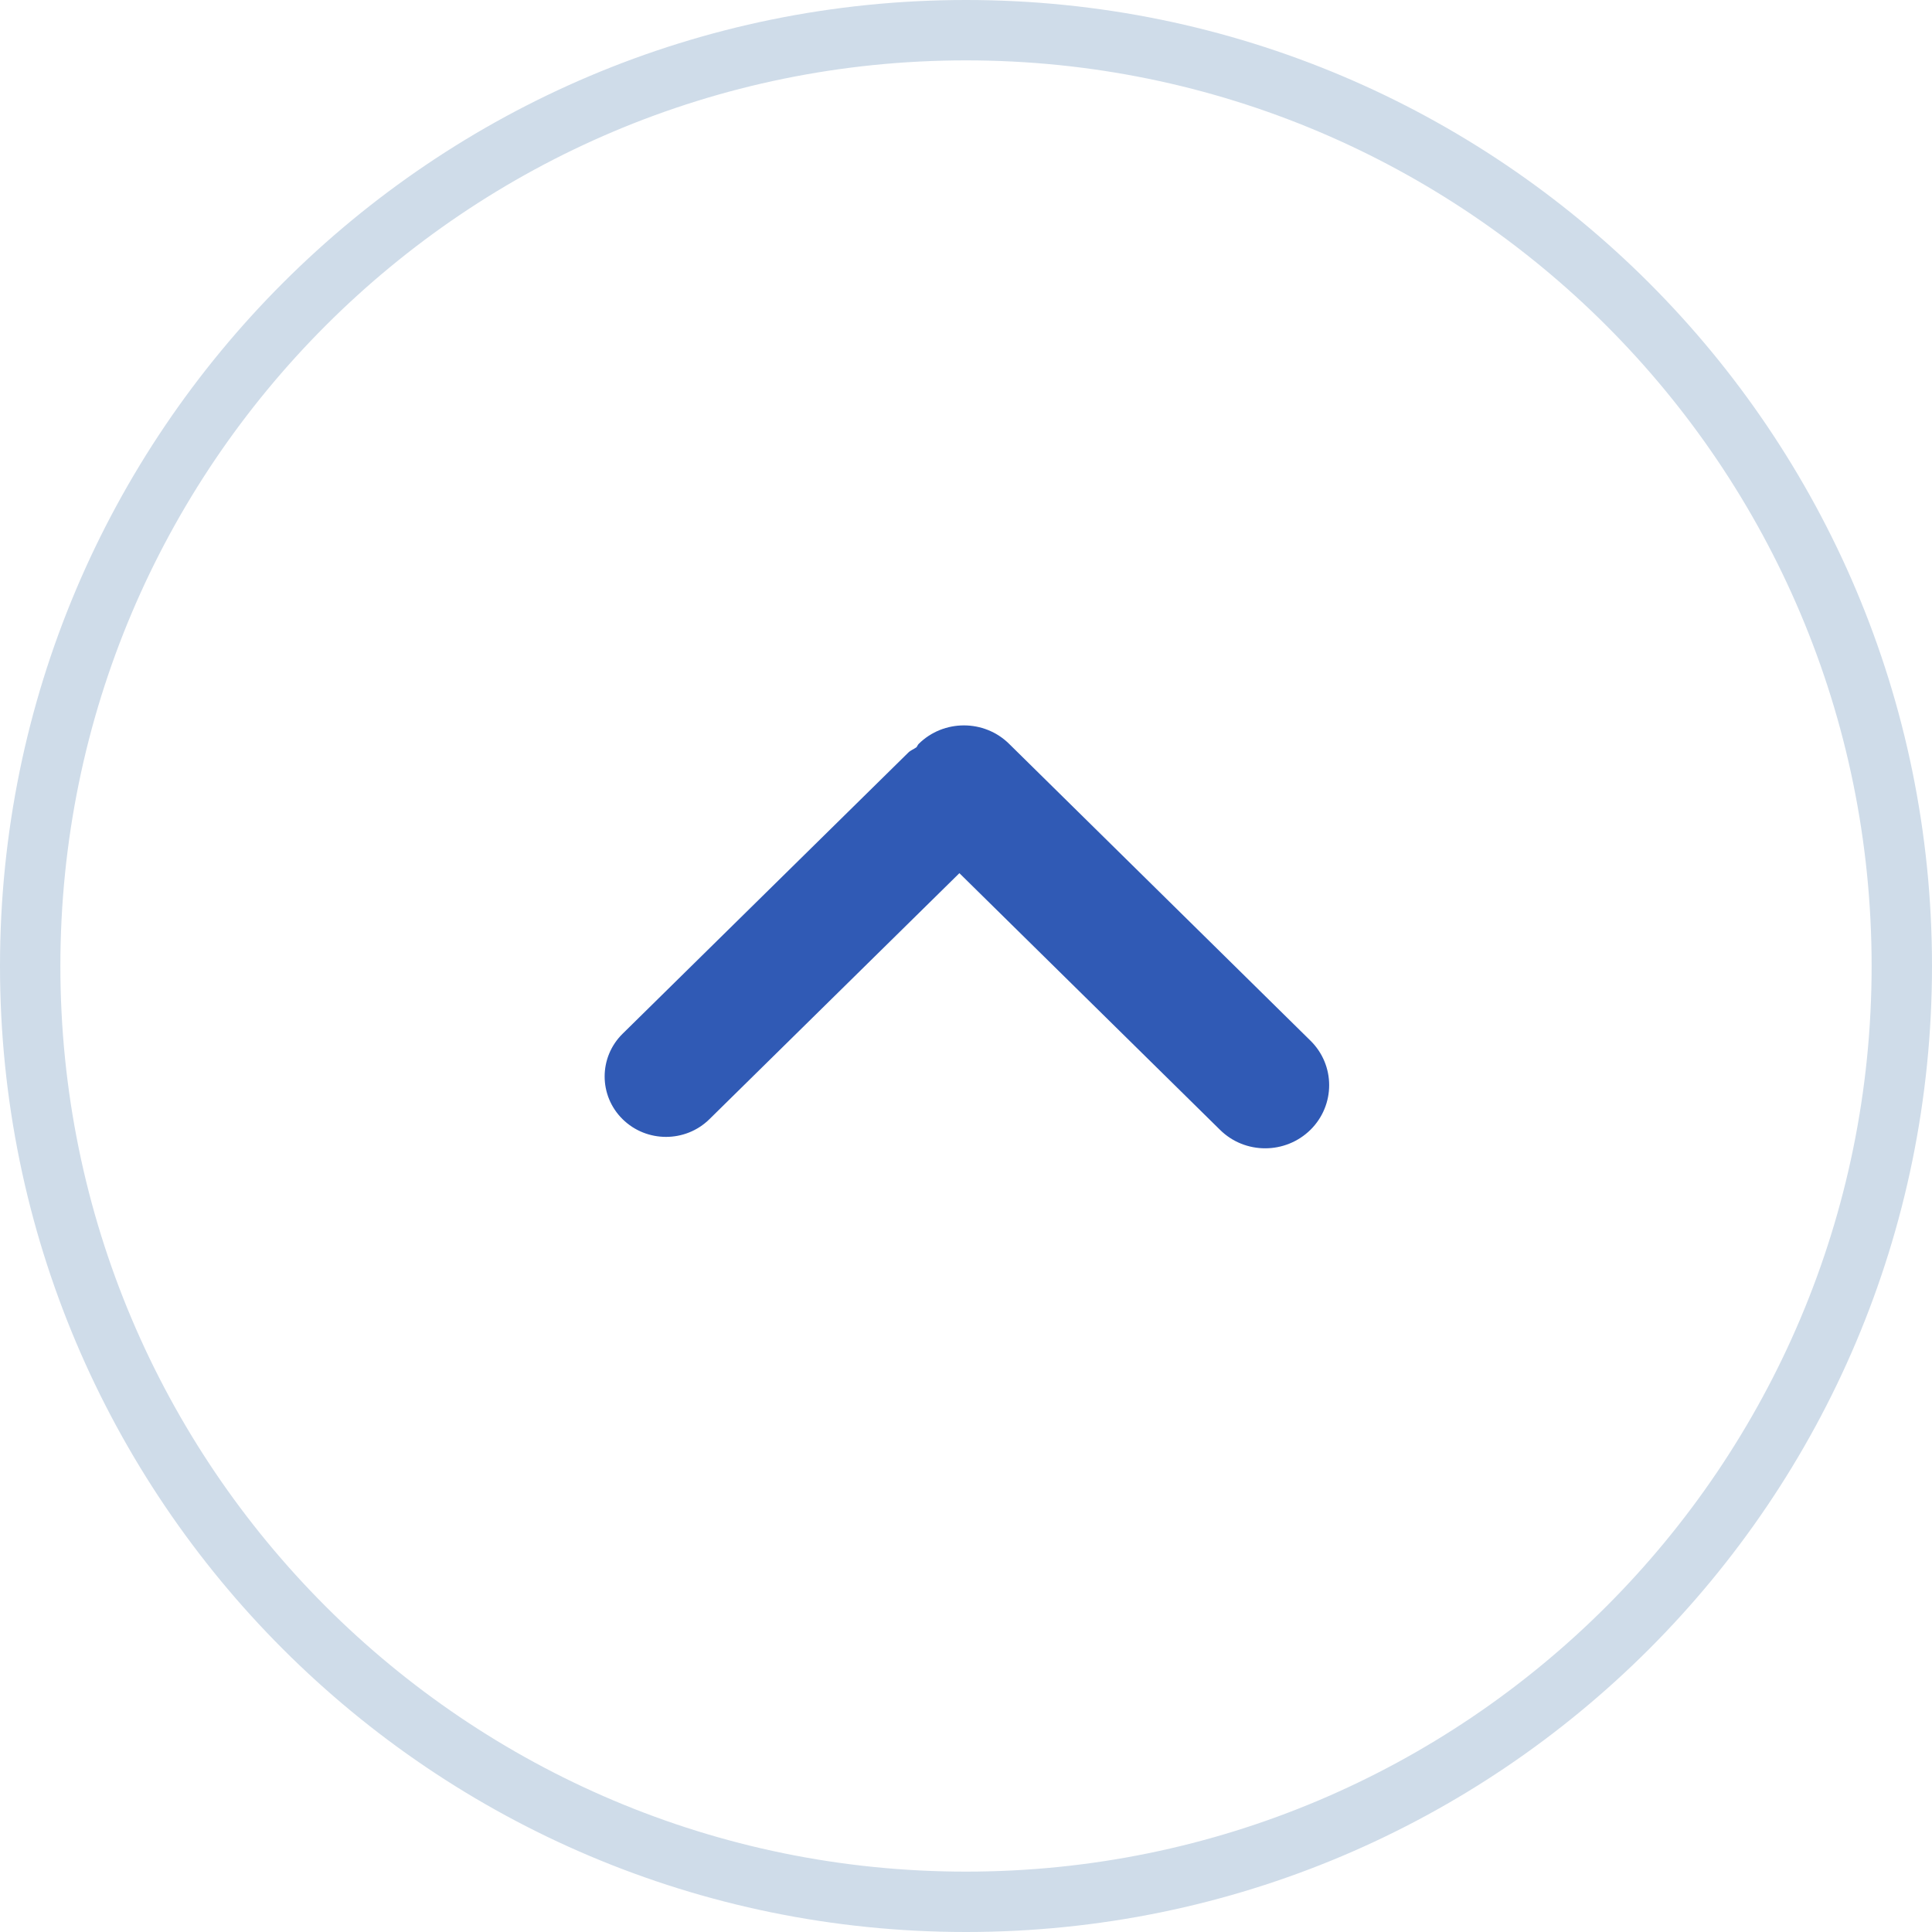
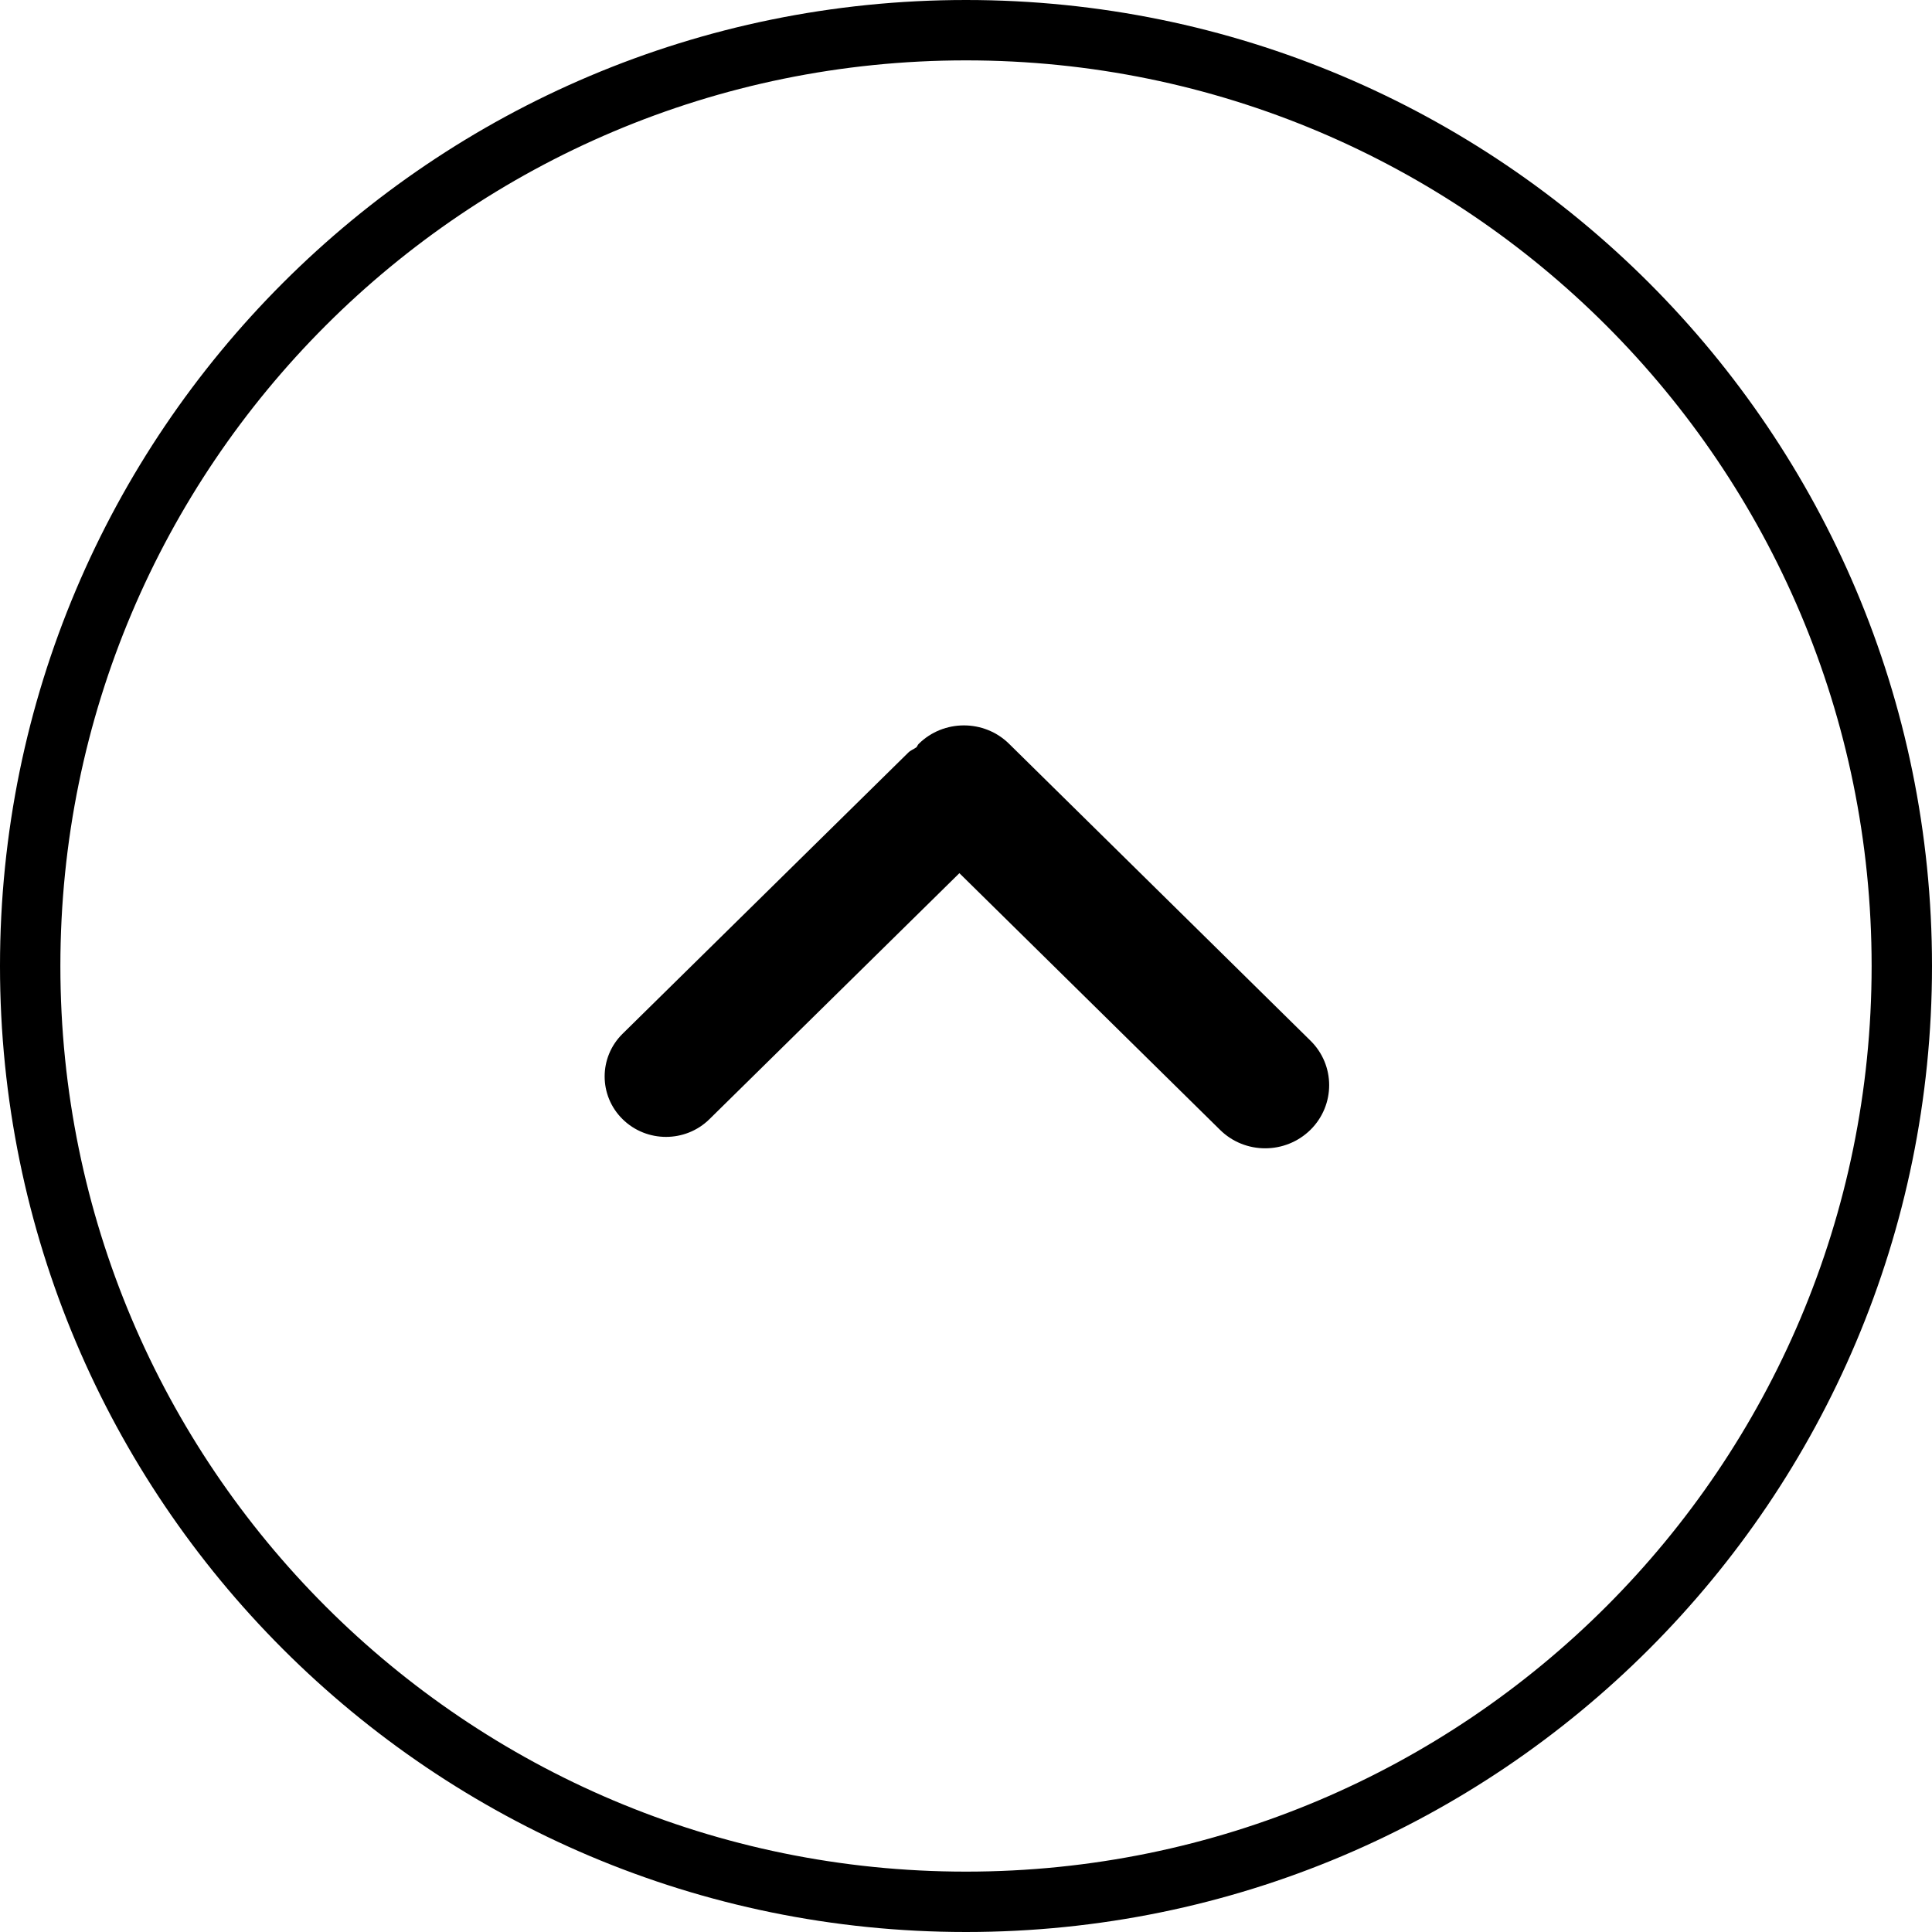
<svg xmlns="http://www.w3.org/2000/svg" viewBox="0 0 1024 1024">
-   <path fill="#CFDCE9" d="M512,1024C229.2,1024,0,794.8,0,512S229.2,0,512,0s512,229.2,512,512S794.8,1024,512,1024z M512,32 C246.9,32,32,246.9,32,512s214.9,480,480,480s480-214.9,480-480S777.1,32,512,32z" />
-   <path fill="#305AB5" d="M694.6,598.8c-13.3,13.1-34.8,13.1-48,0l-138.1-136L376,593.2c-12.7,12.5-33.3,12.5-46,0 c-12.7-12.5-12.7-32.8,0-45.3l151.4-149c1.2-1.2,2.9-1.8,4.3-2.8c0.5-0.5,0.6-1.2,1.2-1.8c13.2-13.1,34.8-13.1,48,0l159.6,157.2 C707.8,564.5,707.8,585.7,694.6,598.8z" />
+   <path d="M512,1024C229.2,1024,0,794.8,0,512S229.2,0,512,0s512,229.2,512,512S794.8,1024,512,1024z M512,32 C246.9,32,32,246.9,32,512s214.9,480,480,480s480-214.9,480-480S777.1,32,512,32z" />
+   <path d="M694.6,598.8c-13.3,13.1-34.8,13.1-48,0l-138.1-136L376,593.2c-12.7,12.5-33.3,12.5-46,0 c-12.7-12.5-12.7-32.8,0-45.3l151.4-149c1.2-1.2,2.9-1.8,4.3-2.8c0.5-0.5,0.6-1.2,1.2-1.8c13.2-13.1,34.8-13.1,48,0l159.6,157.2 C707.8,564.5,707.8,585.7,694.6,598.8z" />
</svg>
